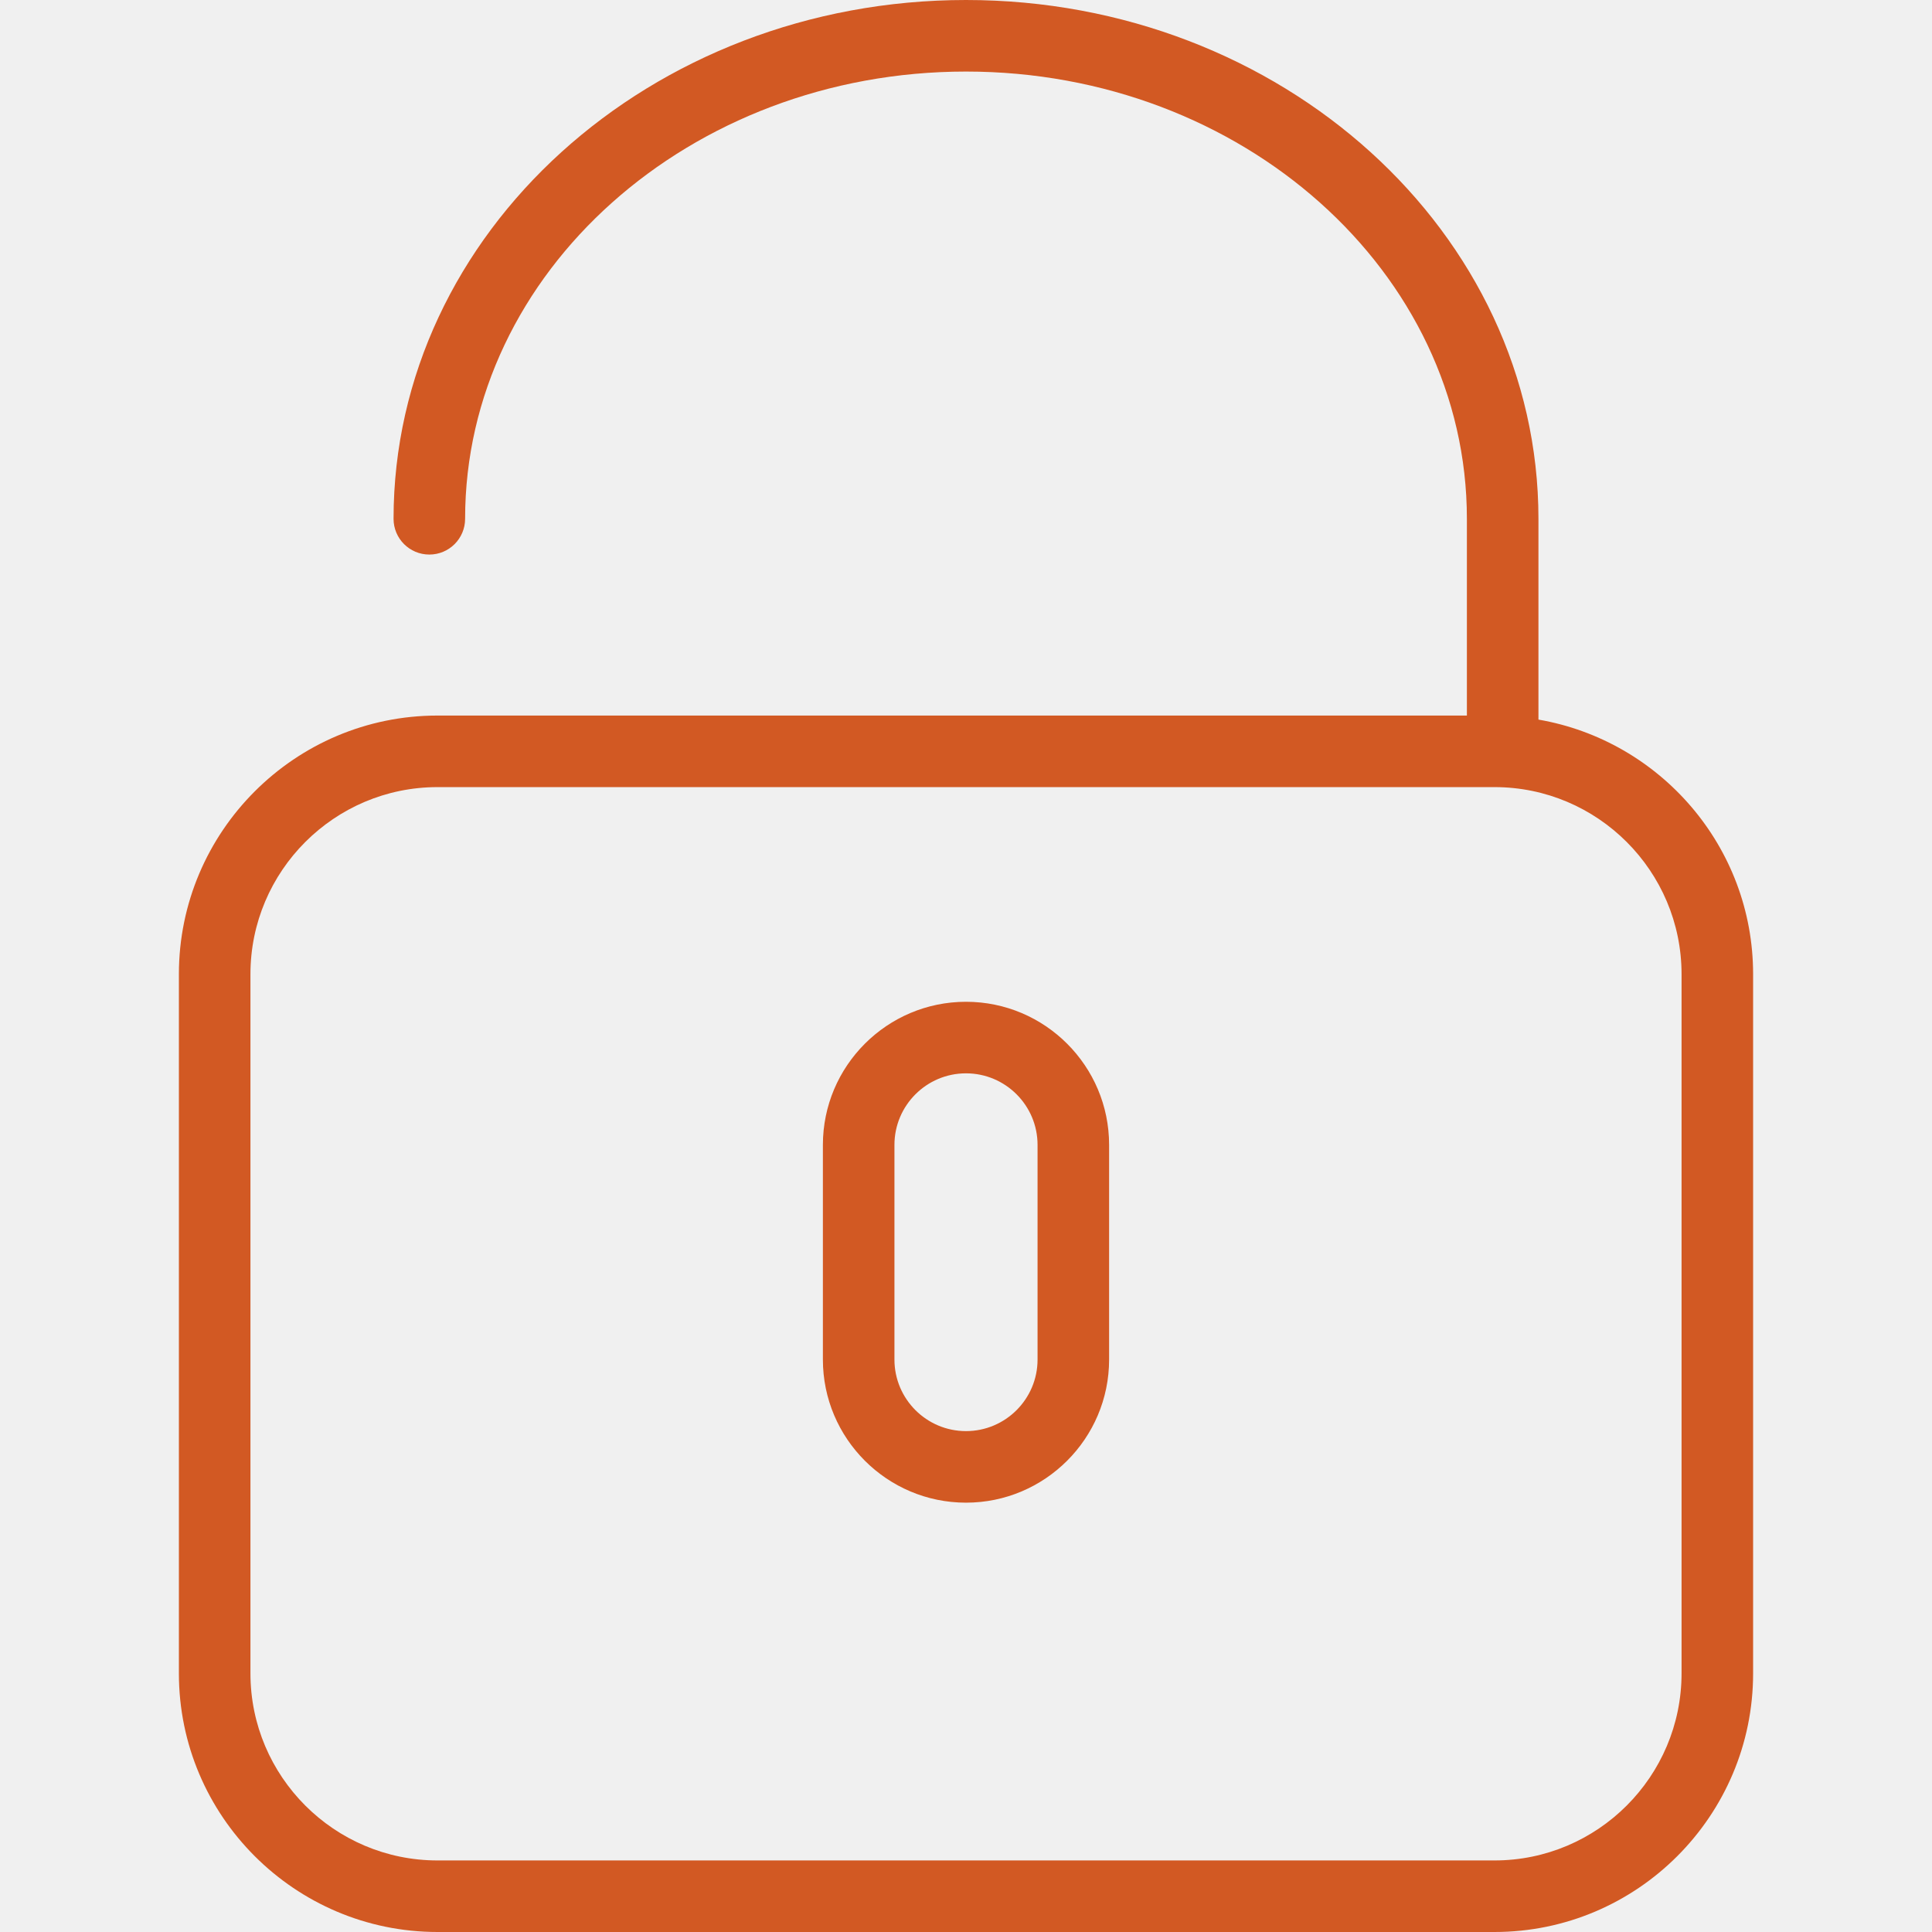
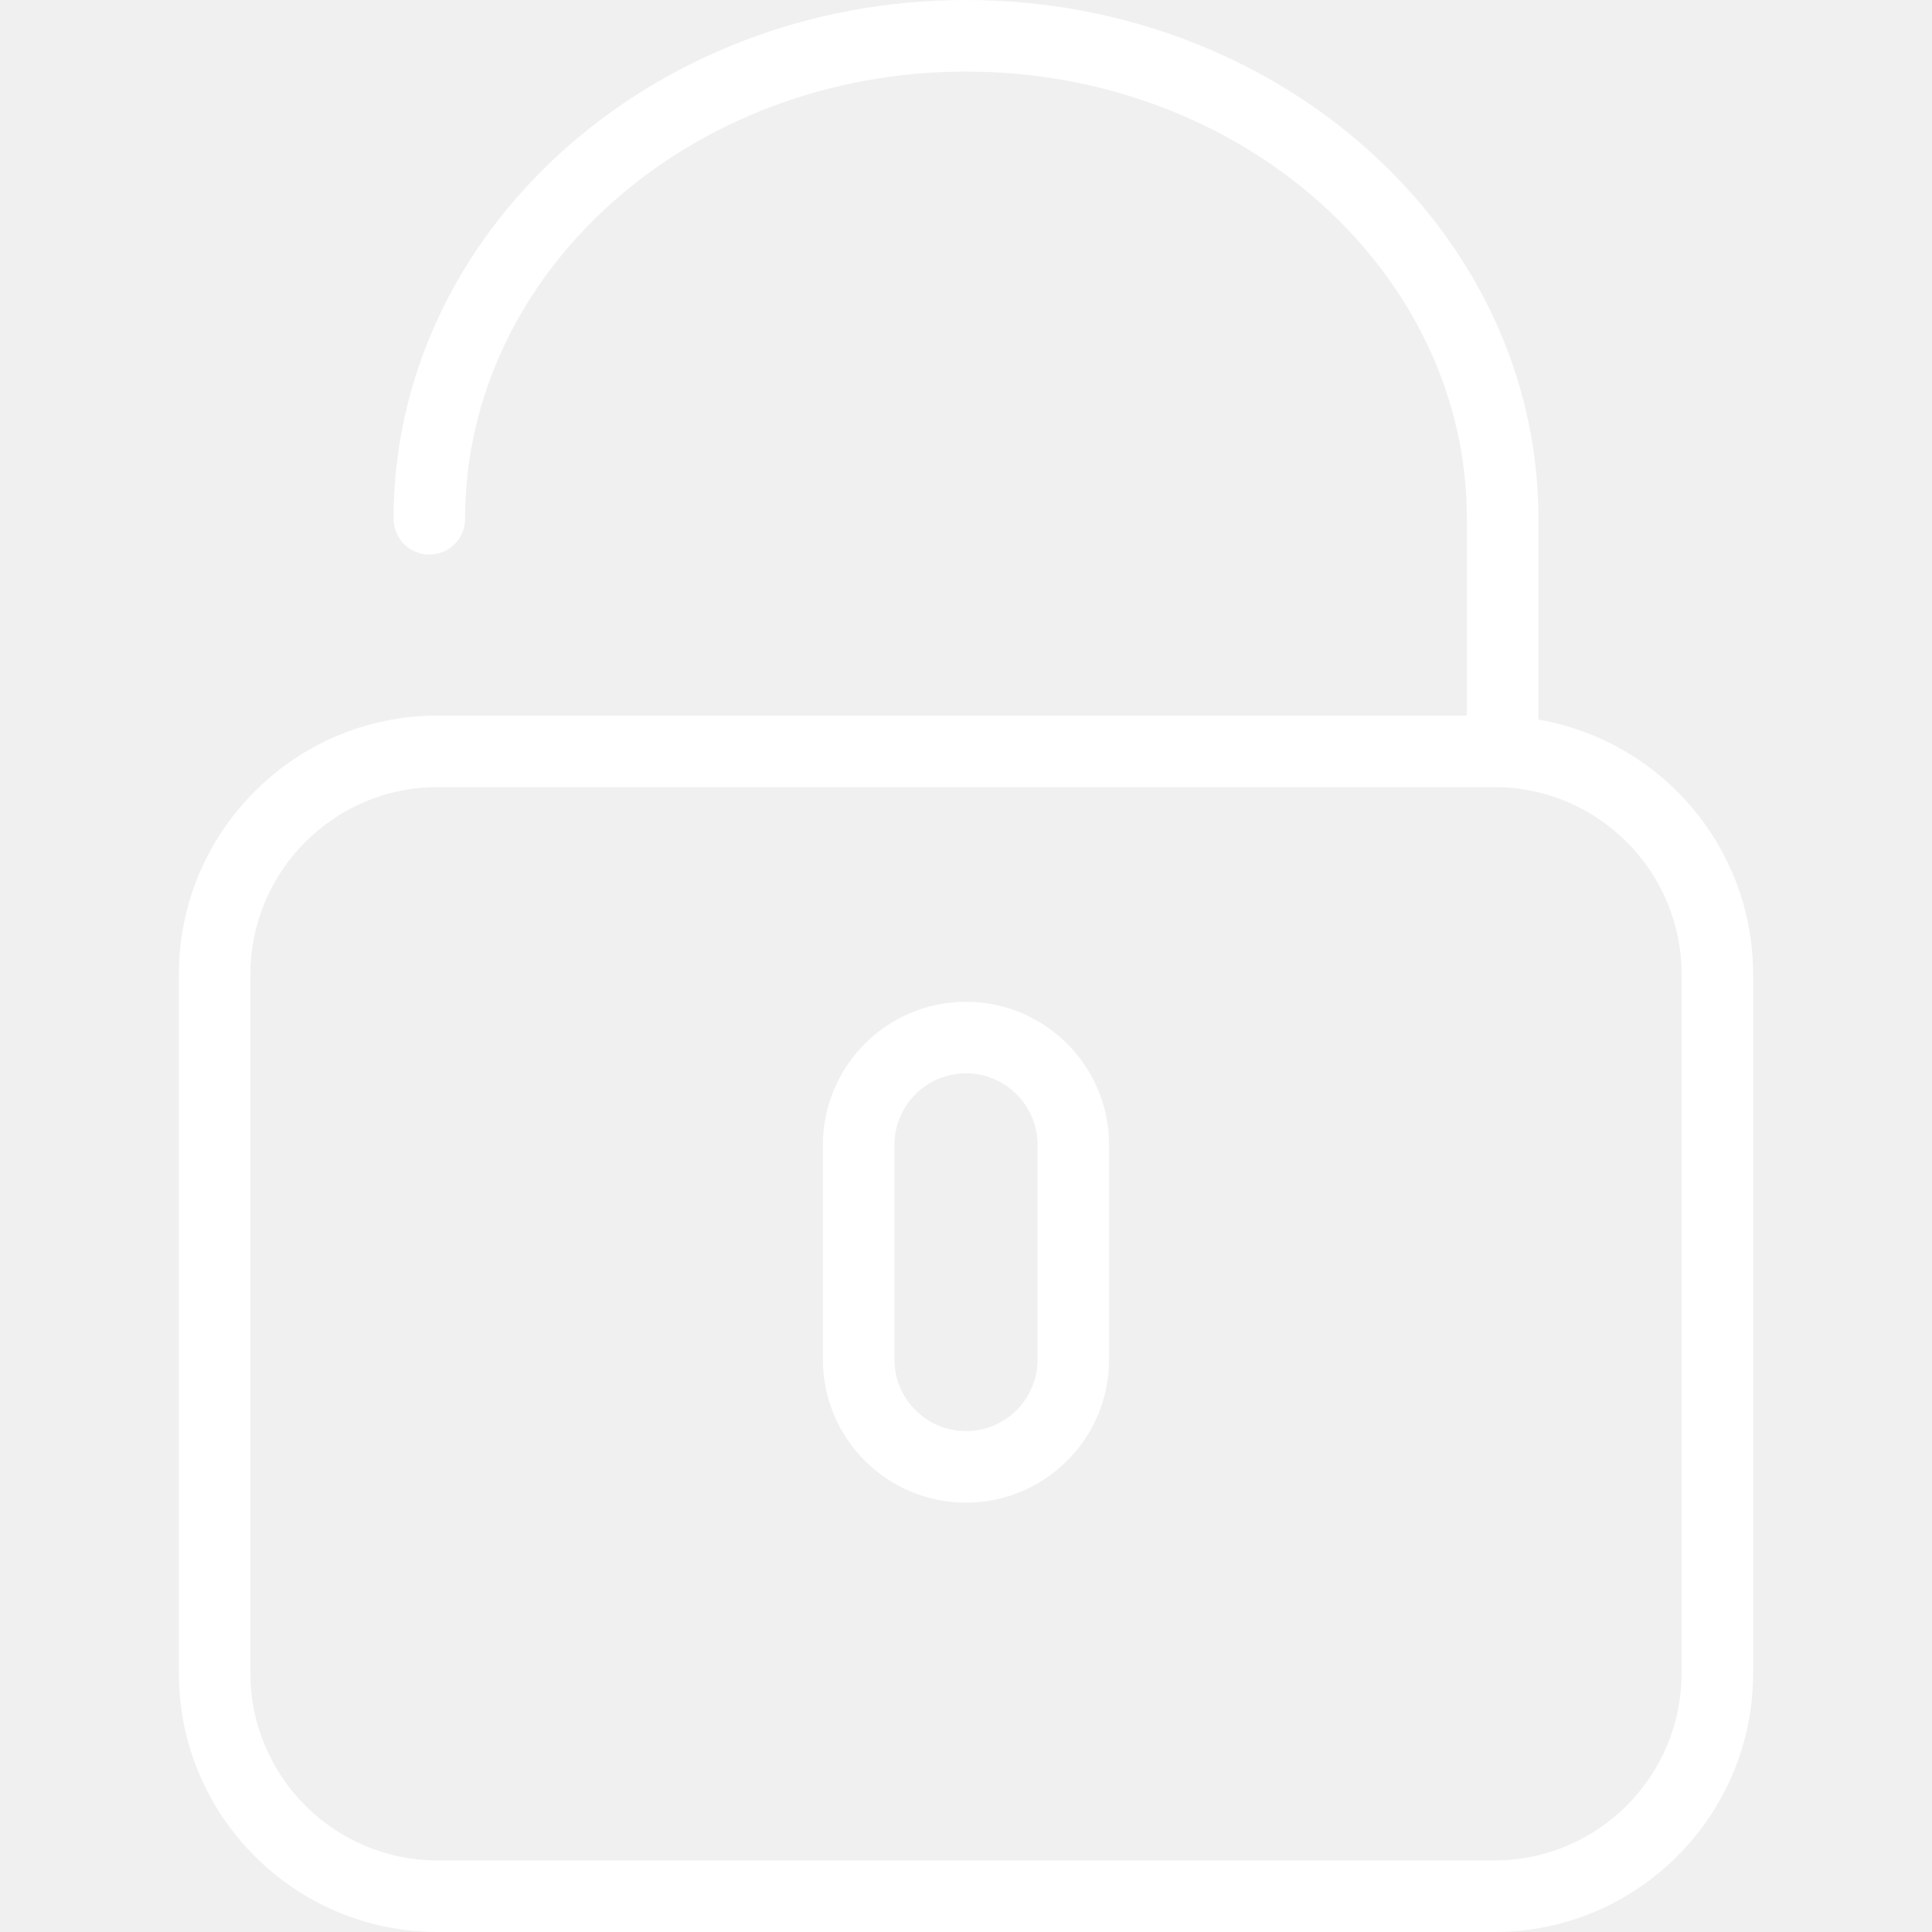
<svg xmlns="http://www.w3.org/2000/svg" version="1.1" id="Capa_1" x="0px" y="0px" viewBox="0 0 54 54" style="enable-background:new 0 0 54 54;" xml:space="preserve" width="512px" height="512px" class="">
  <g>
    <g>
-       <path d="M43,20.113V14.5C43,6.505,35.822,0,27,0S11,6.505,11,14.5c0,0.553,0.447,1,1,1s1-0.447,1-1C13,7.607,19.28,2,27,2   s14,5.607,14,12.5V20H12.229C8.243,20,5,23.243,5,27.229v19.542C5,50.757,8.243,54,12.229,54h29.542C45.757,54,49,50.757,49,46.771   V27.229C49,23.663,46.401,20.699,43,20.113z M47,46.771C47,49.654,44.654,52,41.771,52H12.229C9.346,52,7,49.654,7,46.771V27.229   C7,24.346,9.346,22,12.229,22h29.542C44.654,22,47,24.346,47,27.229V46.771z" data-original="#000000" class="active-path" data-old_color="#000000" fill="#D25923" />
-       <path d="M27,28c-2.206,0-4,1.794-4,4v6c0,2.206,1.794,4,4,4s4-1.794,4-4v-6C31,29.794,29.206,28,27,28z M29,38c0,1.103-0.897,2-2,2   s-2-0.897-2-2v-6c0-1.103,0.897-2,2-2s2,0.897,2,2V38z" data-original="#000000" class="active-path" data-old_color="#000000" fill="#D25923" />
+       <path d="M43,20.113V14.5C43,6.505,35.822,0,27,0S11,6.505,11,14.5c0,0.553,0.447,1,1,1s1-0.447,1-1C13,7.607,19.28,2,27,2   s14,5.607,14,12.5V20H12.229C8.243,20,5,23.243,5,27.229v19.542C5,50.757,8.243,54,12.229,54h29.542C45.757,54,49,50.757,49,46.771   V27.229C49,23.663,46.401,20.699,43,20.113z M47,46.771C47,49.654,44.654,52,41.771,52H12.229C9.346,52,7,49.654,7,46.771V27.229   C7,24.346,9.346,22,12.229,22h29.542C44.654,22,47,24.346,47,27.229V46.771z" data-original="#000000" class="active-path" data-old_color="#000000" fill="#FFFFFF" />
+       <path d="M27,28c-2.206,0-4,1.794-4,4v6c0,2.206,1.794,4,4,4s4-1.794,4-4v-6C31,29.794,29.206,28,27,28z M29,38c0,1.103-0.897,2-2,2   s-2-0.897-2-2v-6c0-1.103,0.897-2,2-2s2,0.897,2,2V38z" data-original="#000000" class="active-path" data-old_color="#000000" fill="#FFFFFF" />
    </g>
  </g>
</svg>
